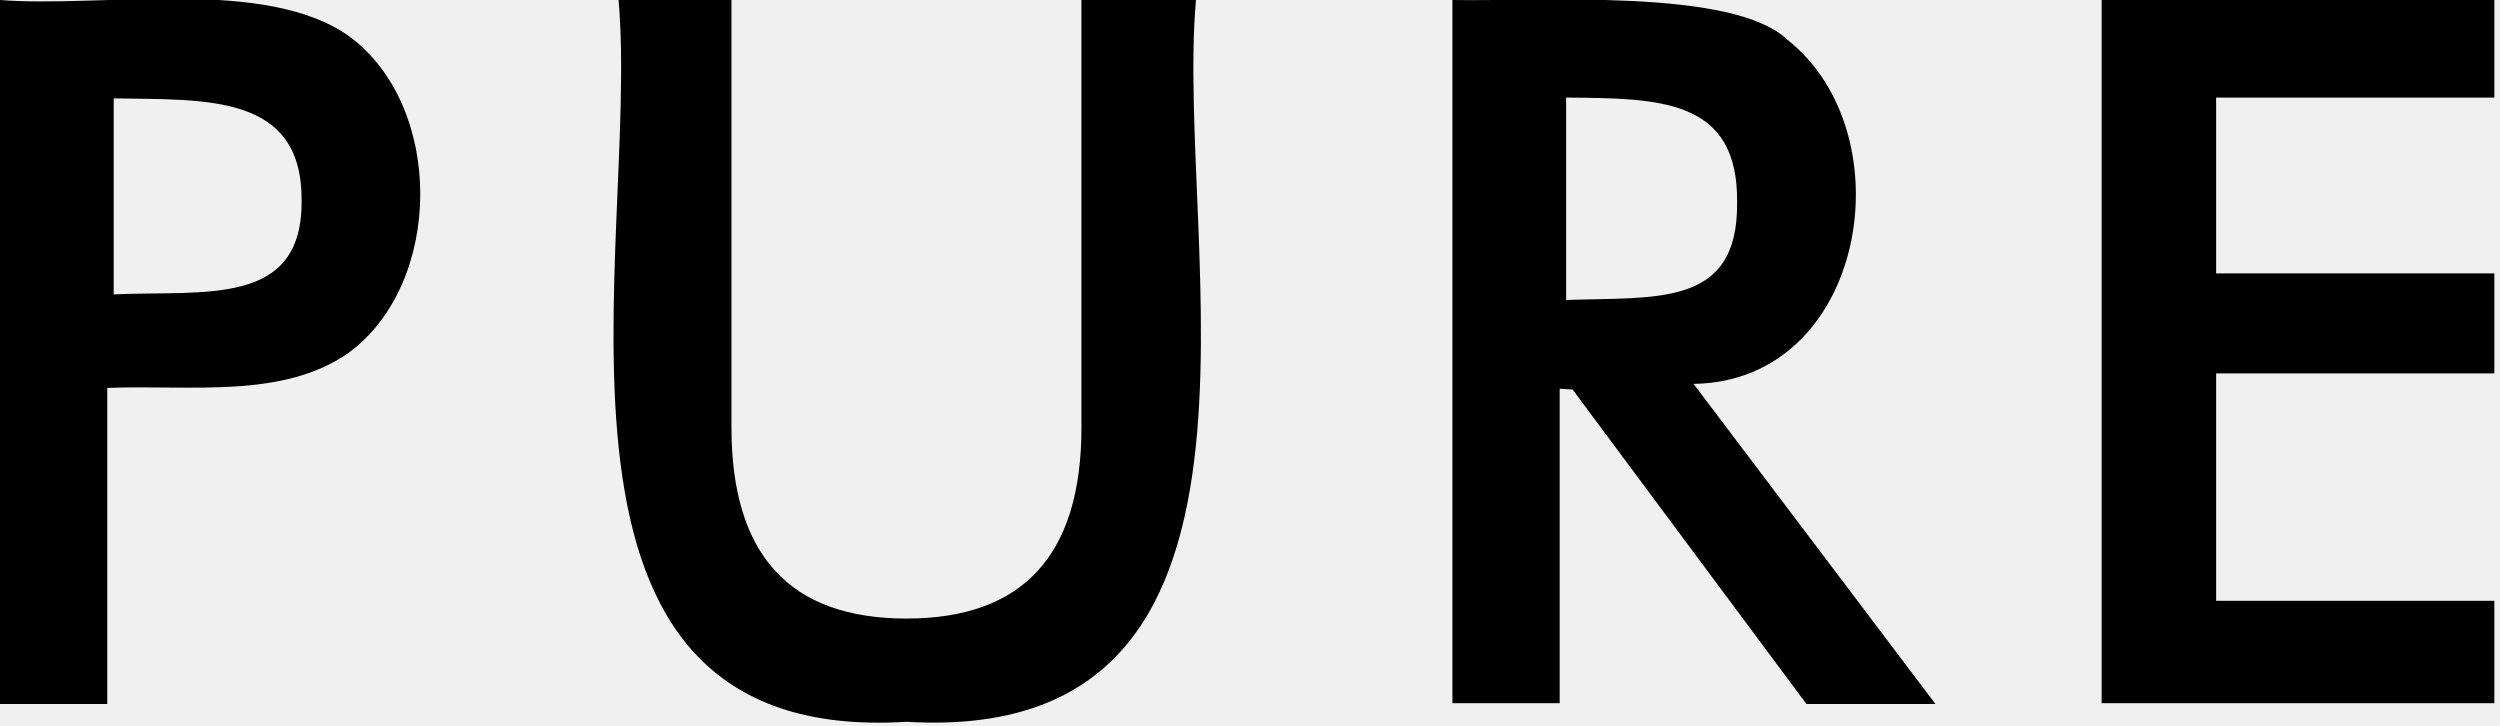
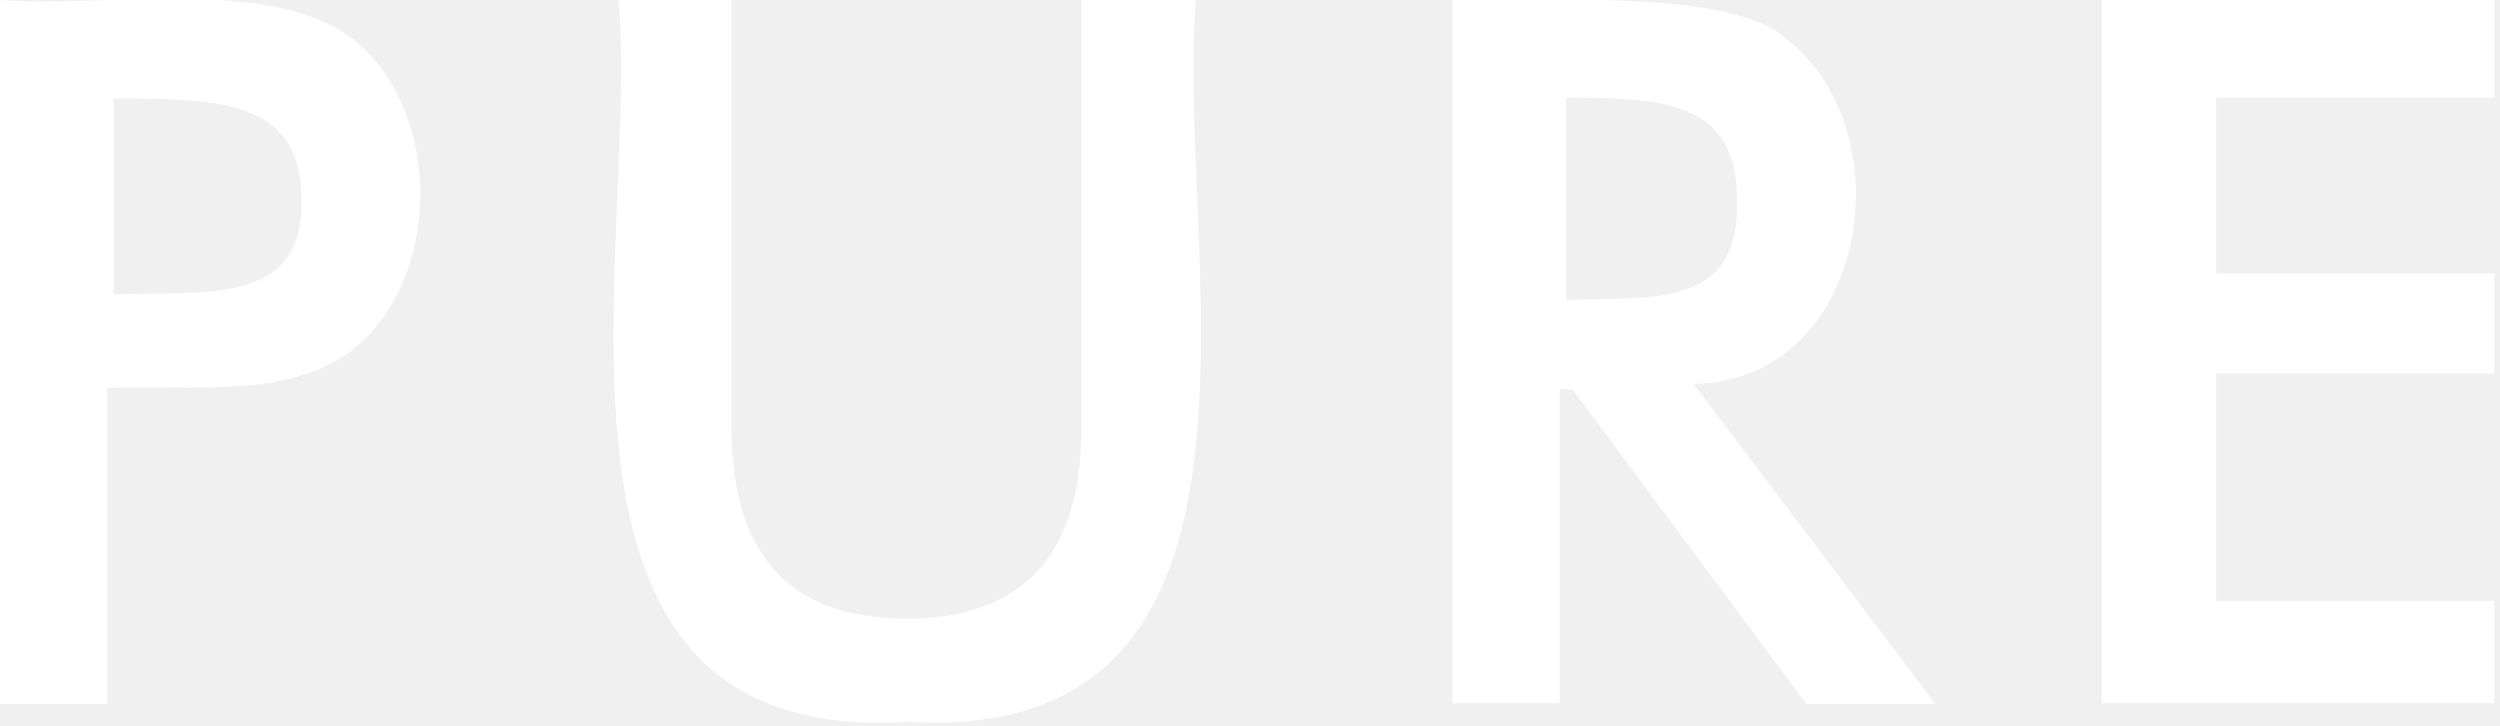
- <svg xmlns="http://www.w3.org/2000/svg" viewBox="0 0 310 90">
+ <svg xmlns="http://www.w3.org/2000/svg" fill="#fff" viewBox="0 0 310 90">
  <path d="M13.3,48.1v39.2H0V0c12.7,1,32.9-2.9,43.3,4.5c11.8,8.7,11.7,30.5,0,39.2C35.1,49.5,23.7,47.7,13.3,48.1  L13.3,48.1z M14.1,36.5c11.3-0.5,23.4,1.6,23.3-11.6c0.1-13.3-11.8-12.5-23.3-12.7V36.5L14.1,36.5z M76.7,0h14v53  c0,15.8,7.2,23.7,21.7,23.7s21.7-7.9,21.7-23.7V0h14.2c-2.7,30.6,14,92.5-35.9,89.5C62.7,92.6,79.4,30.4,76.7,0L76.7,0z M193.4,48.2  v39h-13.3V0c10.8,0.2,34.8-1.5,41.5,4.9c14.9,11.7,9.8,42.4-11.6,42.7l30,39.7h-16l-29-39L193.4,48.2L193.4,48.2z M194.2,37.2  c11.3-0.4,21.3,0.9,21.2-12c0.2-13-9.6-13-21.2-13.1V37.2z M260.6,87.2V0h48.7v12.1h-34.5v21.8h34.5v12.4h-34.5v28.2h34.5v12.7  L260.6,87.2L260.6,87.2z" />
</svg>
